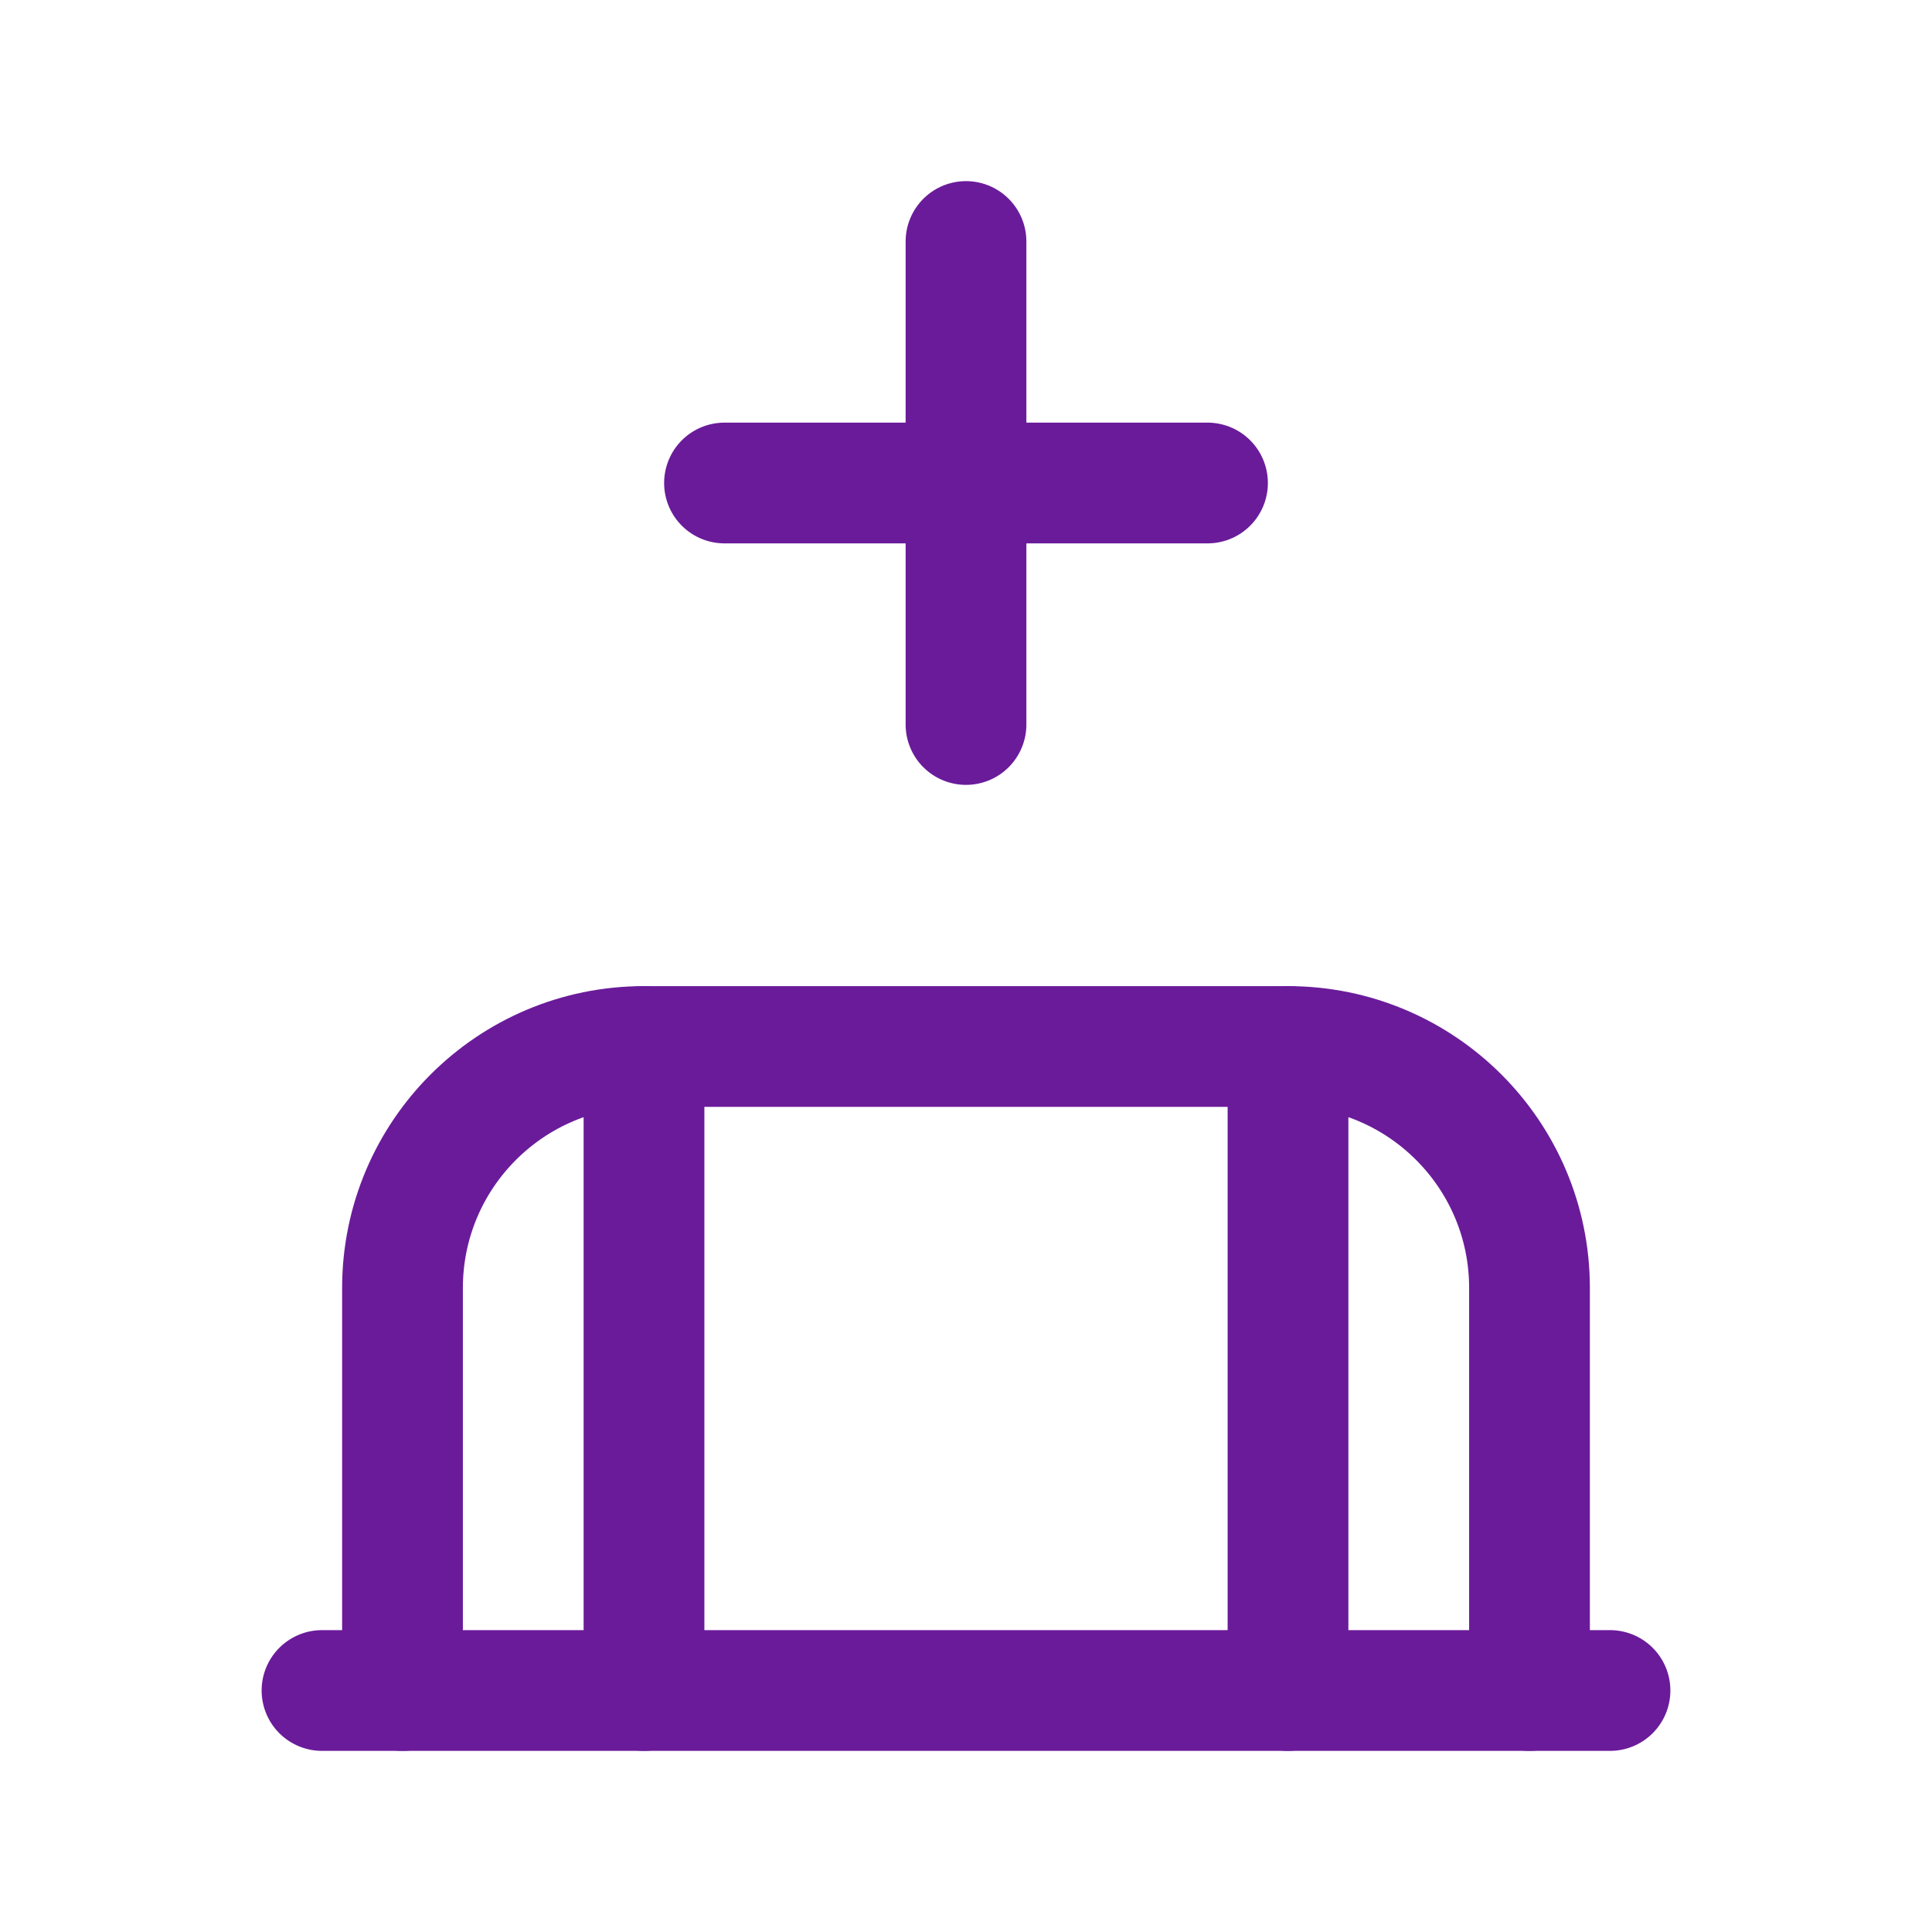
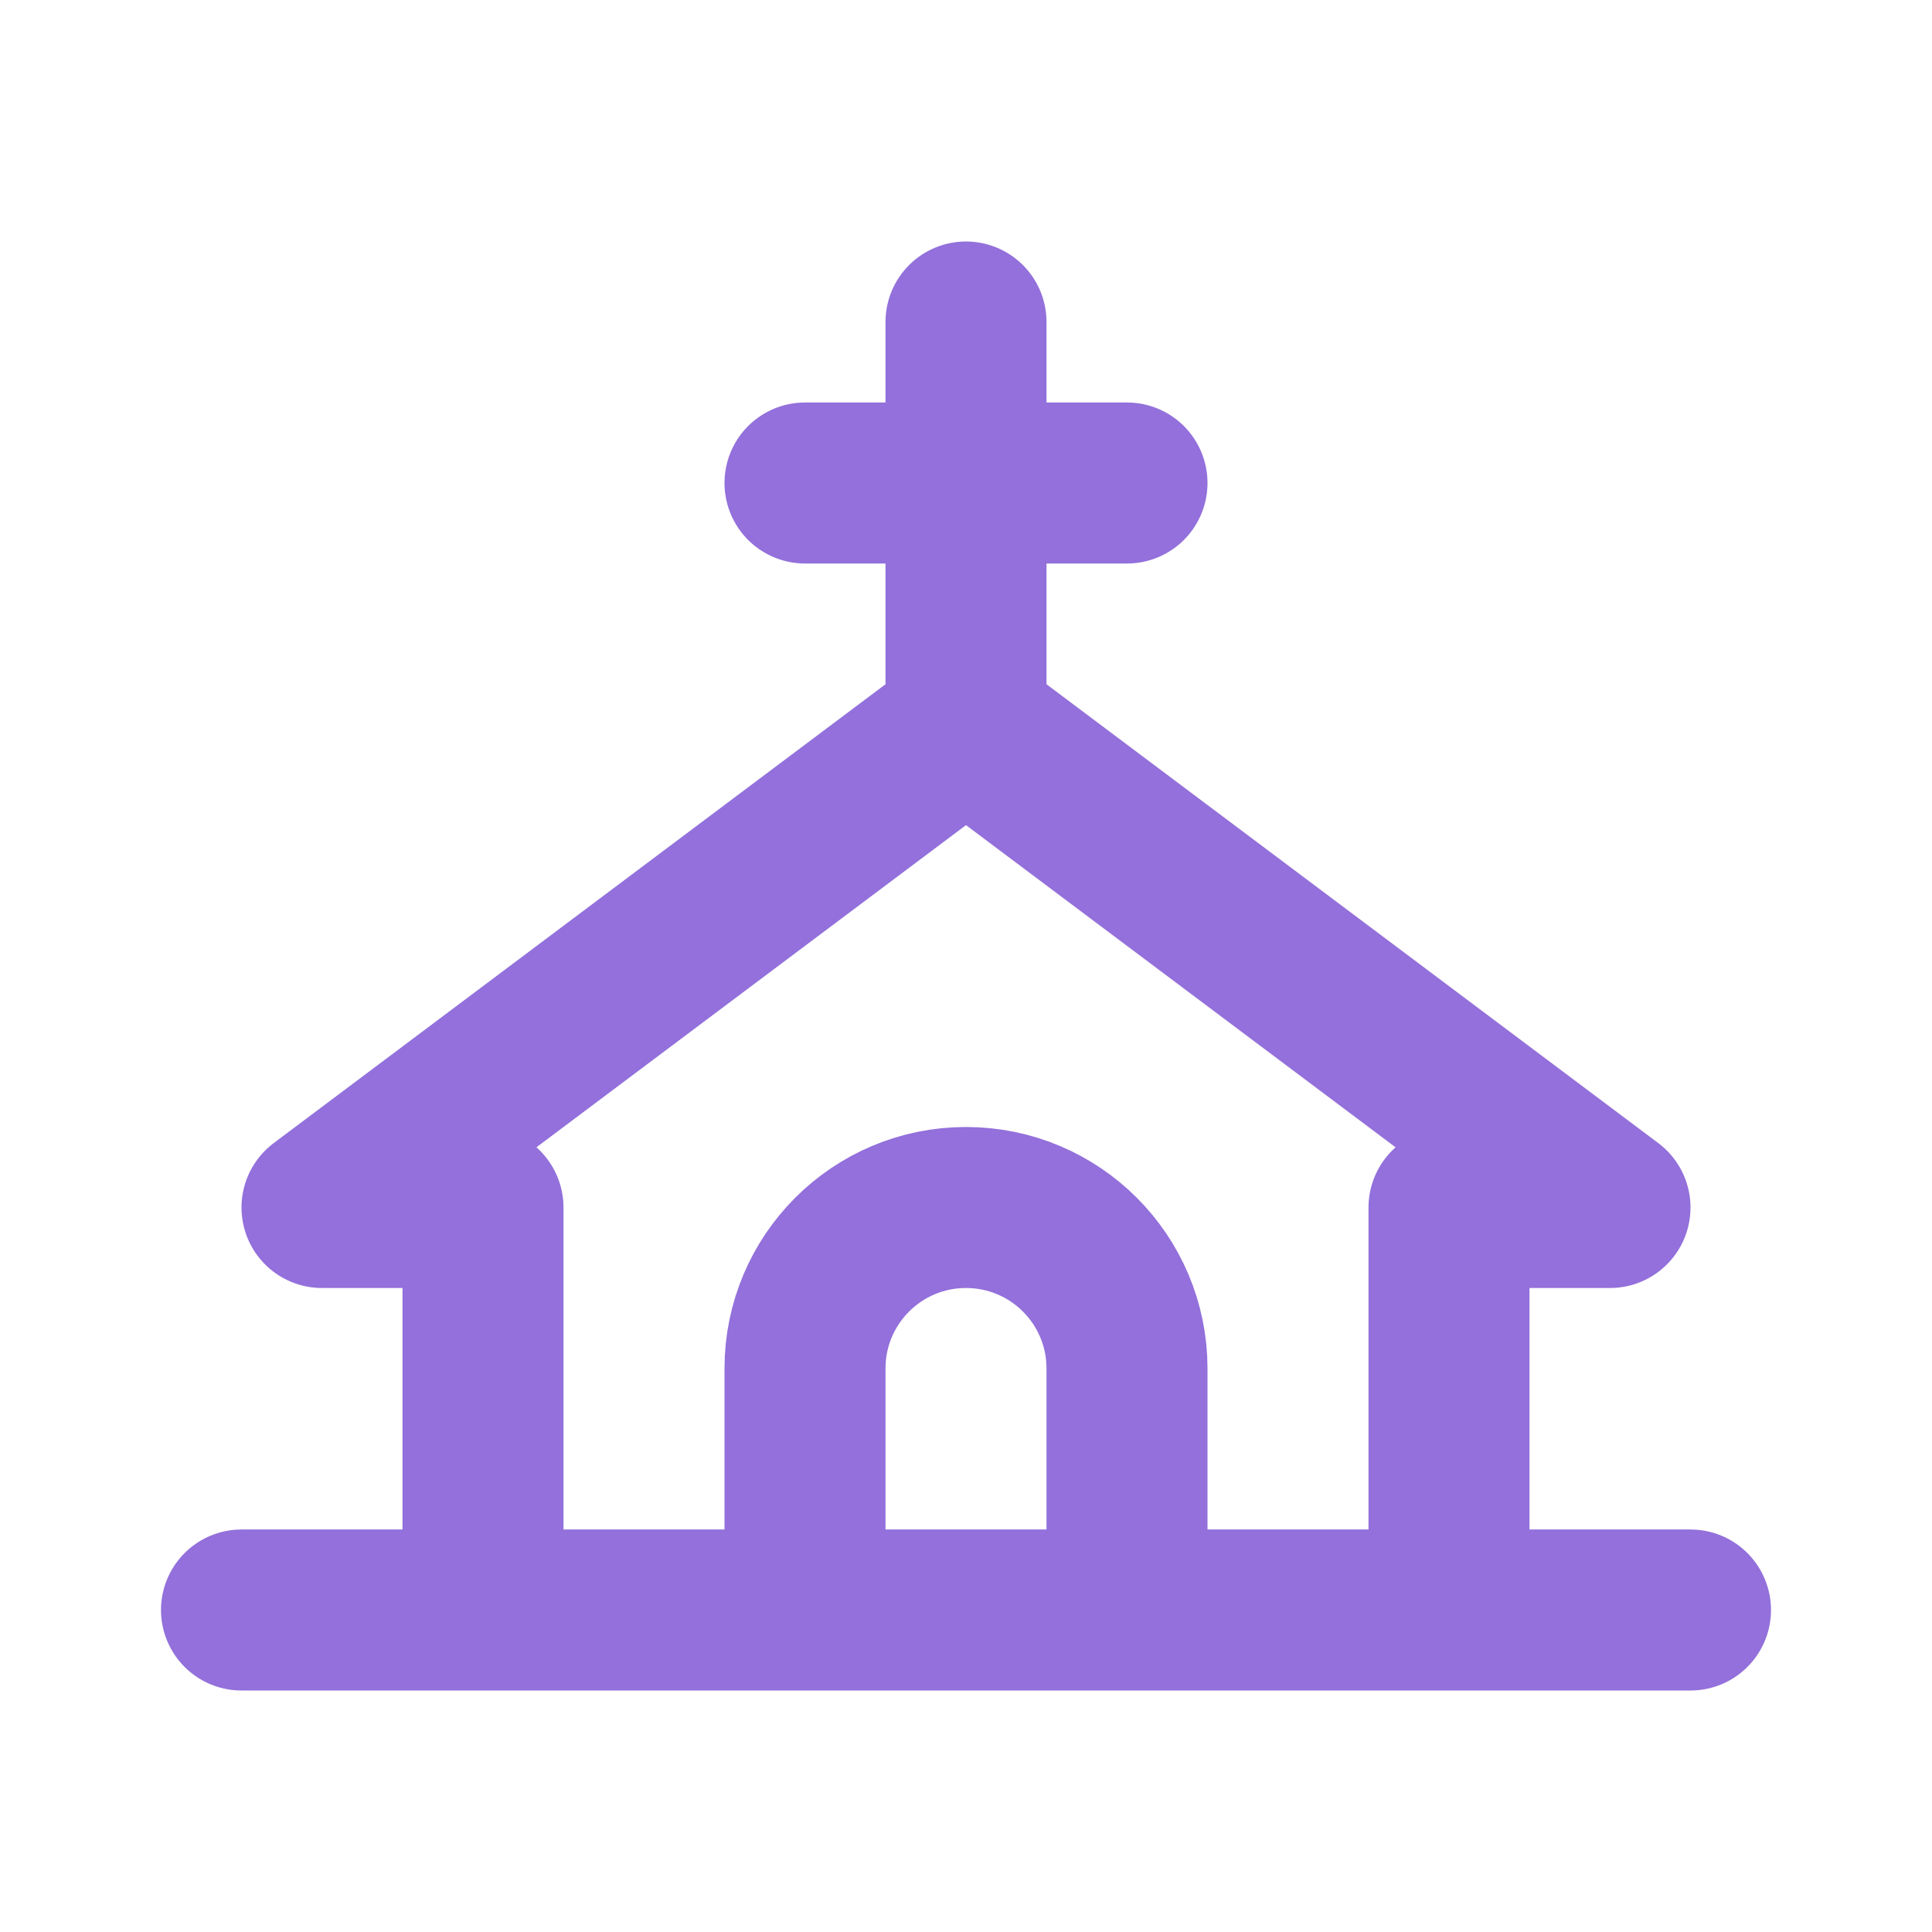
- <svg xmlns="http://www.w3.org/2000/svg" viewBox="0 0 24 24" width="24" height="24" aria-hidden="true">
-   <g fill="none" stroke="#6A1B9A" stroke-width="1.5" stroke-linecap="round" stroke-linejoin="round">
-     <path d="M12 3v6" />
-     <path d="M9 6h6" />
-     <path d="M5 21v-5a3 3 0 0 1 3-3h8a3 3 0 0 1 3 3v5" />
-     <path d="M4 21h16" />
-     <path d="M8 13v8m8-8v8" />
-   </g>
+ <svg xmlns="http://www.w3.org/2000/svg" width="24" height="24" viewBox="0 0 24 24" fill="none">
+   <path d="M12 9L4 15H6V20M12 9L20 15H18V20M12 9V4M18 20H21M18 20H14M3 20H6M6 20H10M10 6H12H14M10 20V17C10 15.895 10.895 15 12 15V15C13.105 15 14 15.895 14 17V20M10 20H14" stroke="#9370db" stroke-linecap="round" stroke-linejoin="round" stroke-width="2" />
</svg>
